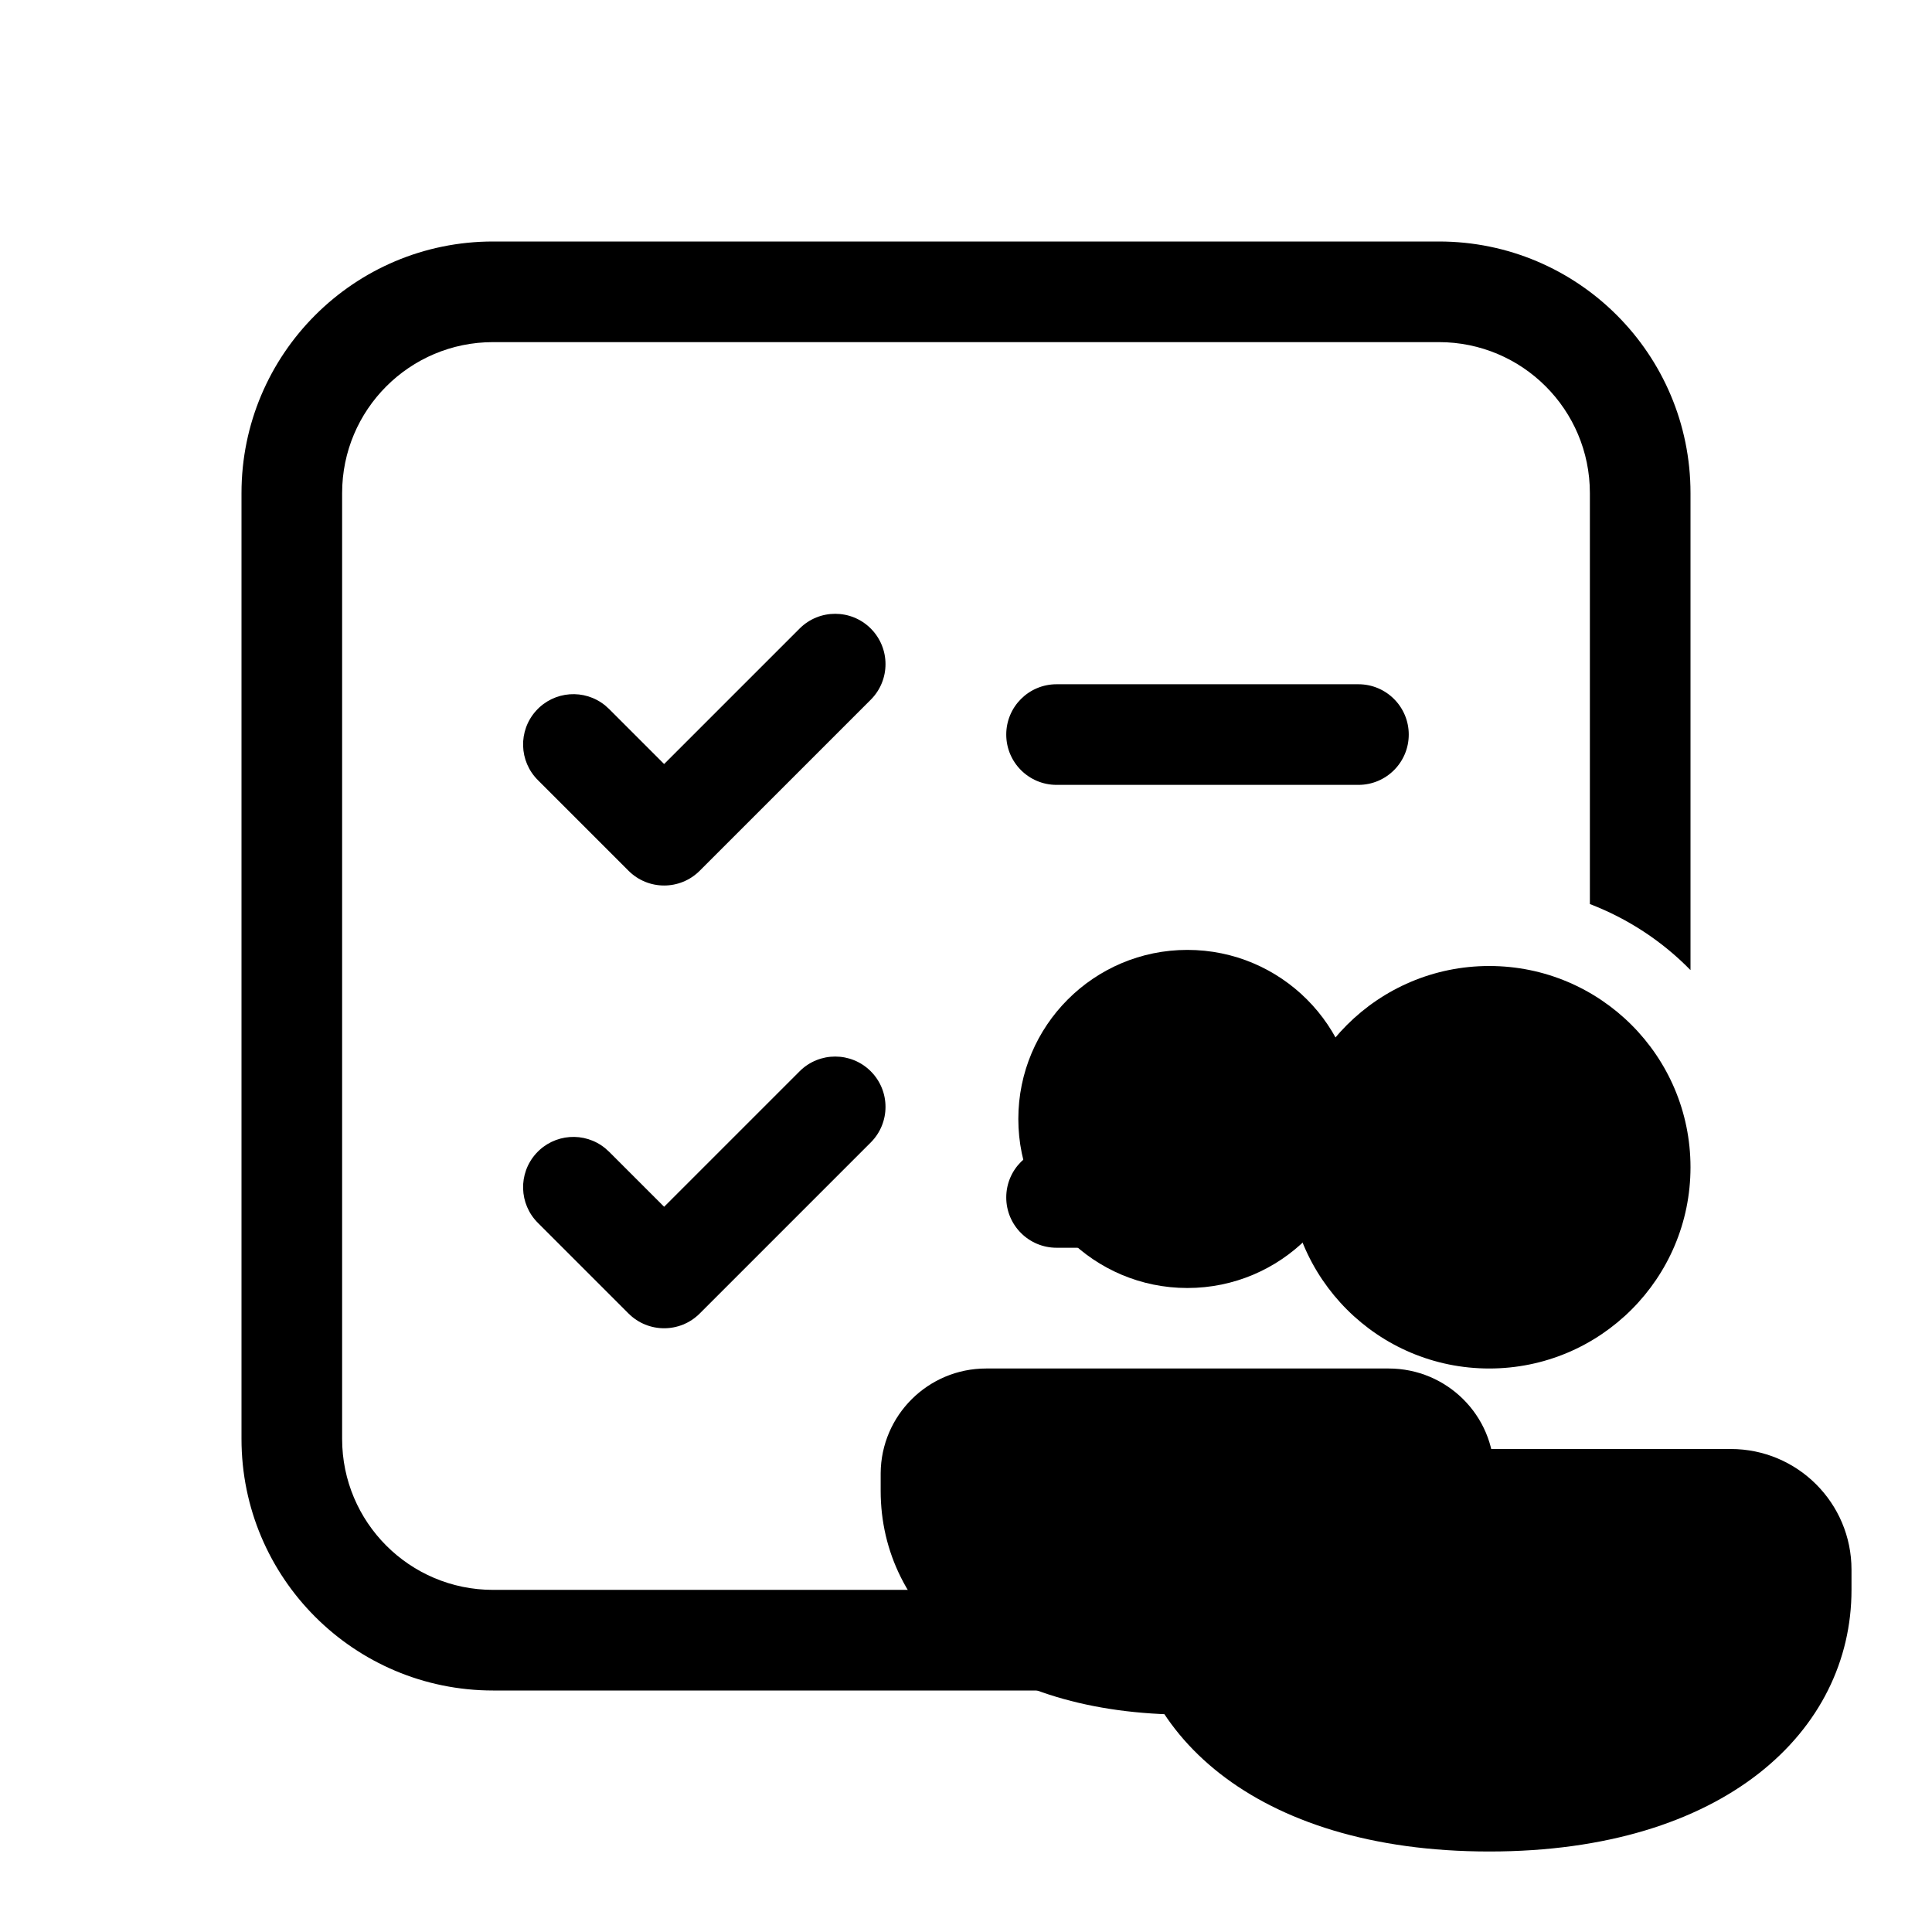
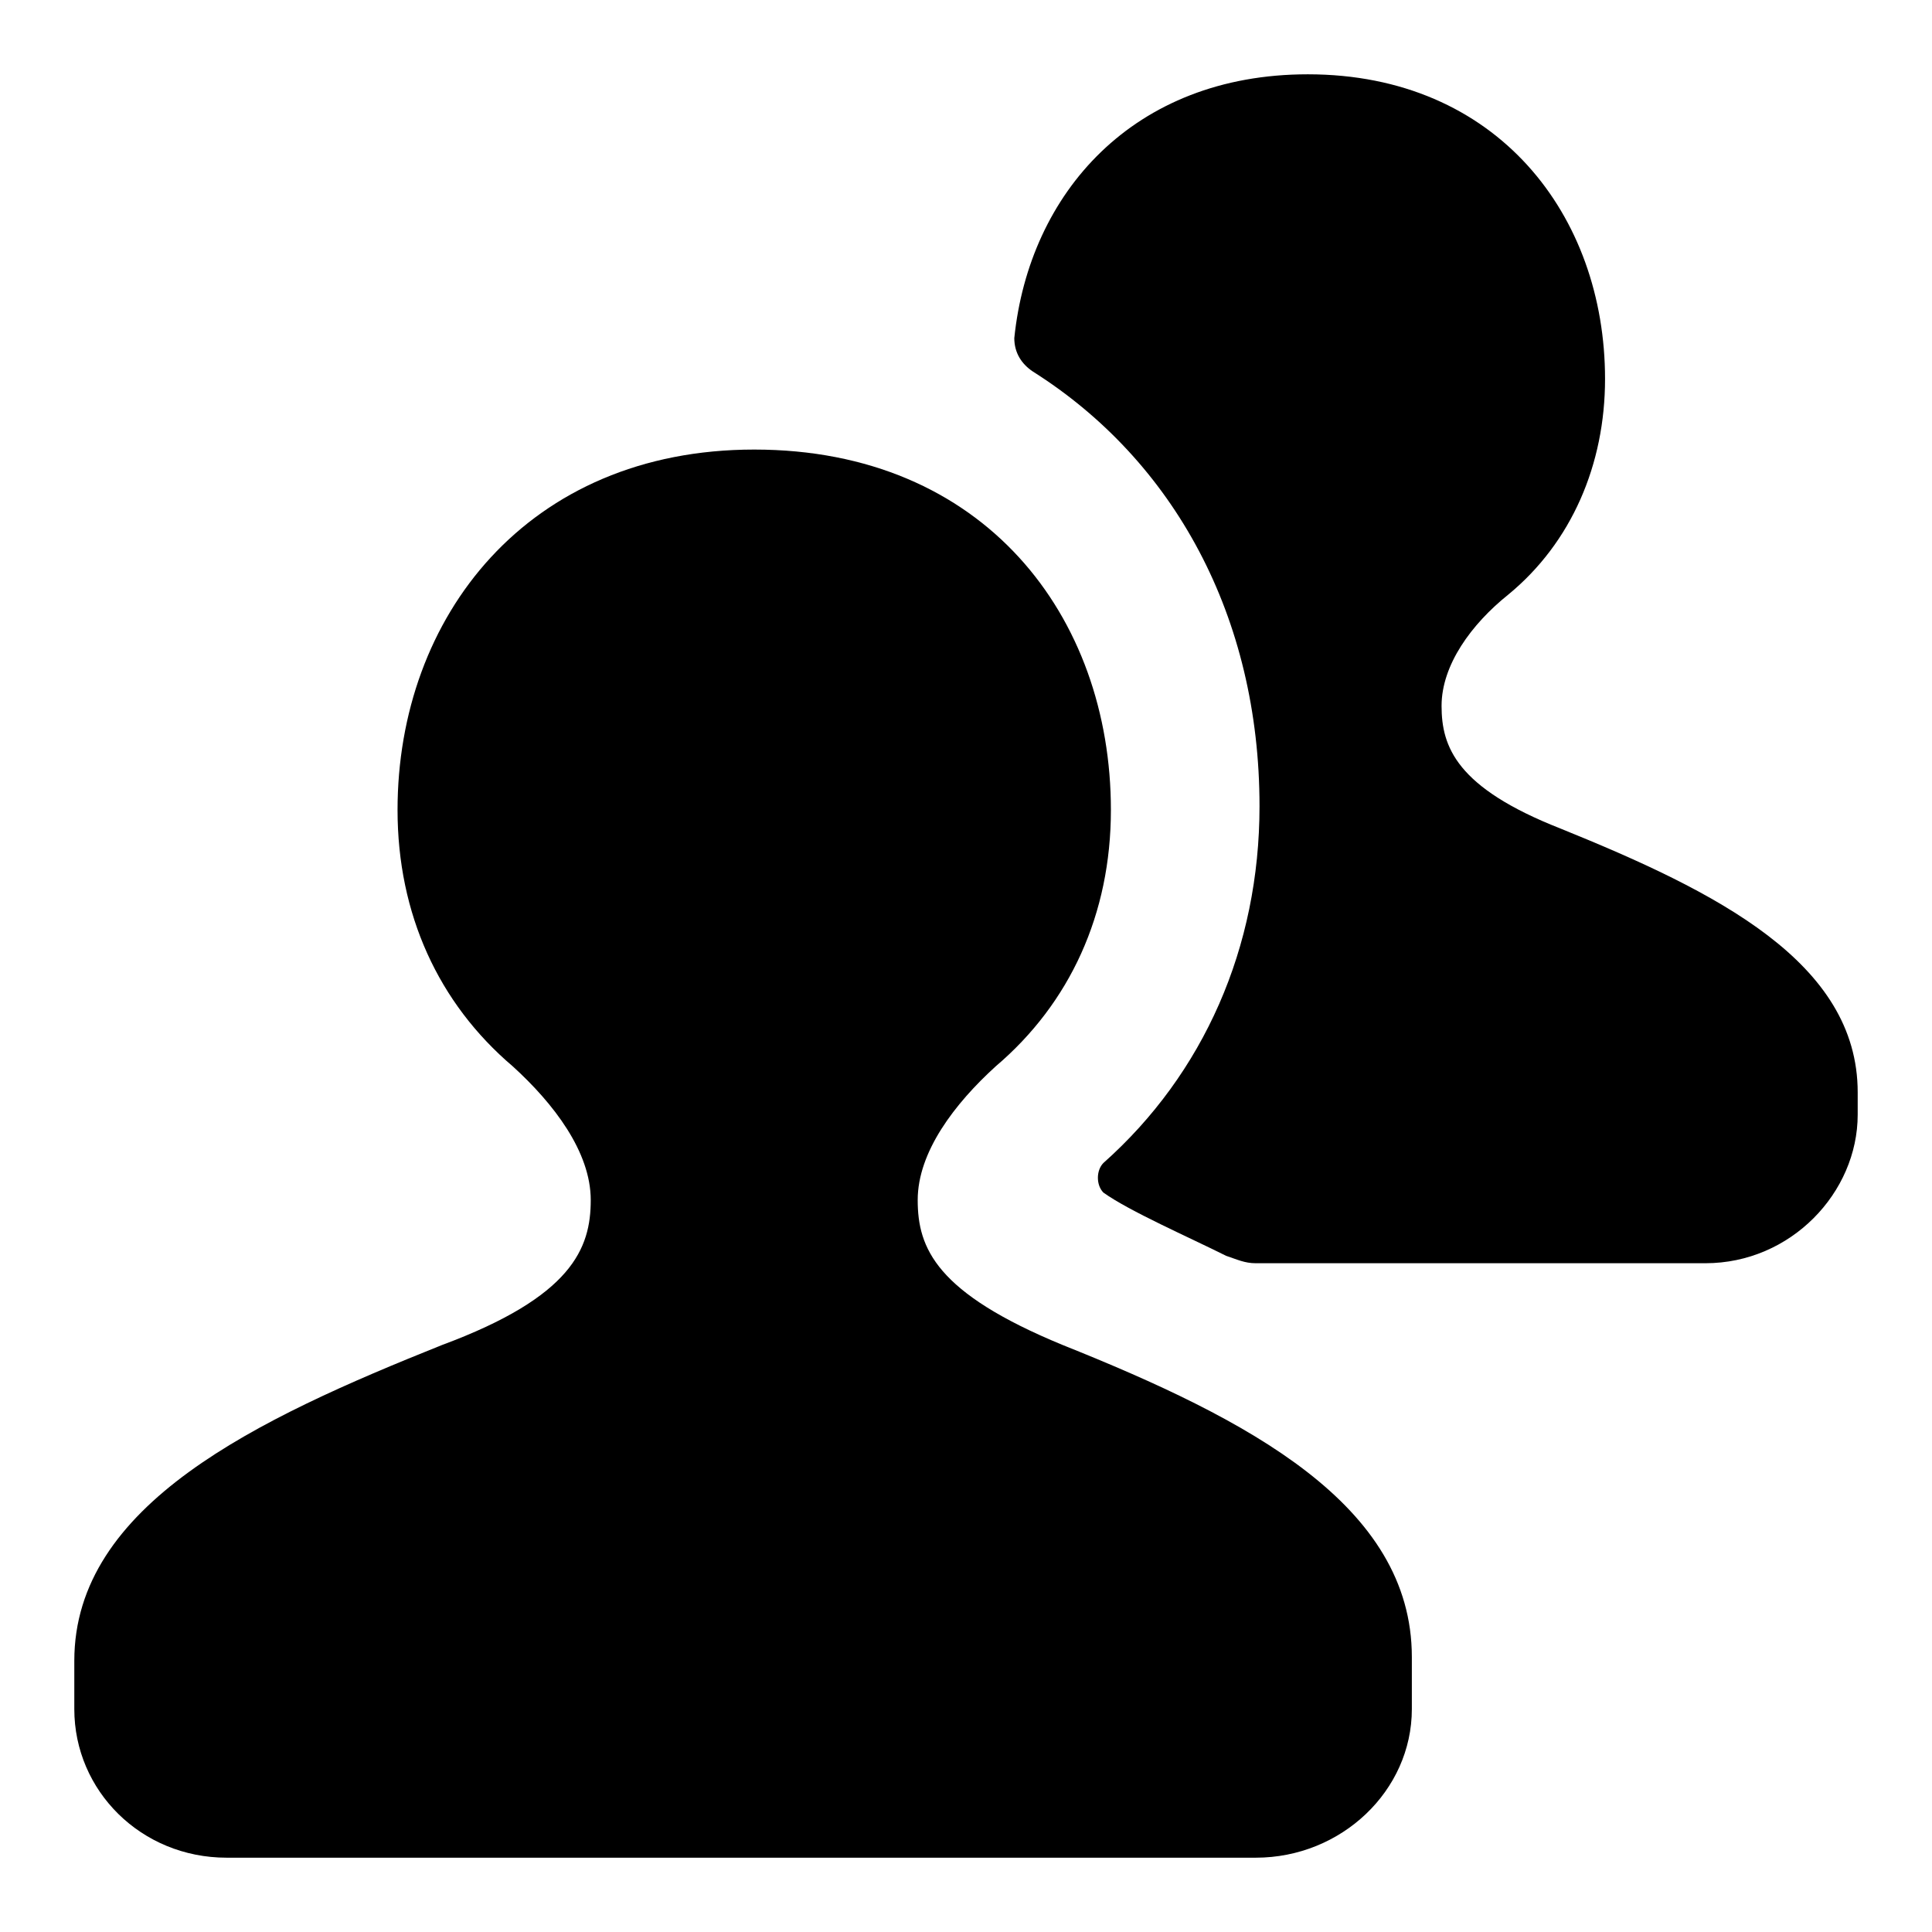
- <svg xmlns="http://www.w3.org/2000/svg" viewBox="0 0 48 48" fill="none">
-   <path fill="currentColor" d="M34.5 34c1.45 0 2.62 1.17 2.62 2.6v.44c0 3.04-2.73 5.56-7.62 5.56S21.88 40.08 21.88 37.04v-.44A2.62 2.62 0 0 1 24.5 34zM29.5 23.6a4.2 4.2 0 1 1 0 8.4a4.2 4.2 0 0 1 0-8.4" />
-   <path fill="currentColor" d="M43 36c1.657 0 3 1.341 3 2.998v.502c0 3.5-3.15 6.5-9 6.5s-9-3-9-6.5v-.502A3 3 0 0 1 31 36zM35.75 6A6.25 6.25 0 0 1 42 12.25v11.852a7 7 0 0 0-2.5-1.641V12.25a3.75 3.75 0 0 0-3.75-3.75h-23.5a3.75 3.75 0 0 0-3.75 3.75v23.5a3.75 3.75 0 0 0 3.75 3.75H26c0 .867.146 1.707.423 2.5H12.25A6.25 6.25 0 0 1 6 35.75v-23.5A6.25 6.25 0 0 1 12.25 6zM37 24a5 5 0 1 1 0 10a5 5 0 0 1 0-10m-17.134 2.616a1.25 1.25 0 0 1 1.768 1.768l-4.25 4.25a1.25 1.25 0 0 1-1.768 0l-2.25-2.25a1.25 1.25 0 0 1 1.673-1.854l.095.086l1.366 1.366zM30.02 28.5a7 7 0 0 0 .273 2.5H26.25a1.25 1.25 0 1 1 0-2.5zM19.866 15.616a1.25 1.25 0 0 1 1.768 1.768l-4.25 4.25a1.25 1.25 0 0 1-1.768 0l-2.25-2.25a1.25 1.25 0 0 1 1.673-1.854l.095.086l1.366 1.366zM33.75 17a1.25 1.25 0 1 1 0 2.5h-7.5a1.25 1.25 0 1 1 0-2.5z" />
+ <svg xmlns="http://www.w3.org/2000/svg" fill="#000000" width="800px" height="800px" viewBox="0 0 52 52" enable-background="new 0 0 52 52" xml:space="preserve">
+   <g>
+     <path d="M42,22.3c-2.8-1.1-3.2-2.2-3.2-3.3s0.8-2.2,1.8-3c1.7-1.4,2.6-3.5,2.6-5.8c0-4.4-2.9-8.2-8-8.2   c-4.7,0-7.5,3.2-7.9,7.1c0,0.4,0.2,0.7,0.5,0.9c3.8,2.4,6.1,6.6,6.1,11.7c0,3.8-1.5,7.2-4.2,9.6c-0.2,0.2-0.2,0.6,0,0.8   c0.7,0.5,2.3,1.2,3.3,1.7c0.3,0.1,0.5,0.2,0.8,0.2h12.1c2.3,0,4.1-1.9,4.1-4v-0.6C50,25.9,46.2,24,42,22.3z" />
+     <path d="M28.6,36.2c-3.4-1.4-3.9-2.6-3.9-3.9c0-1.3,1-2.6,2.1-3.6c2-1.7,3.1-4.1,3.1-6.9c0-5.2-3.4-9.7-9.6-9.7   c-6.1,0-9.6,4.5-9.6,9.7c0,2.8,1.1,5.2,3.1,6.9c1.1,1,2.1,2.3,2.1,3.6c0,1.3-0.5,2.6-4,3.9c-5,2-9.9,4.3-9.9,8.5V45v1   c0,2.2,1.8,4,4.1,4h27.7c2.3,0,4.2-1.8,4.2-4v-1v-0.4C38,40.5,33.6,38.2,28.6,36.2z" />
+   </g>
</svg>
